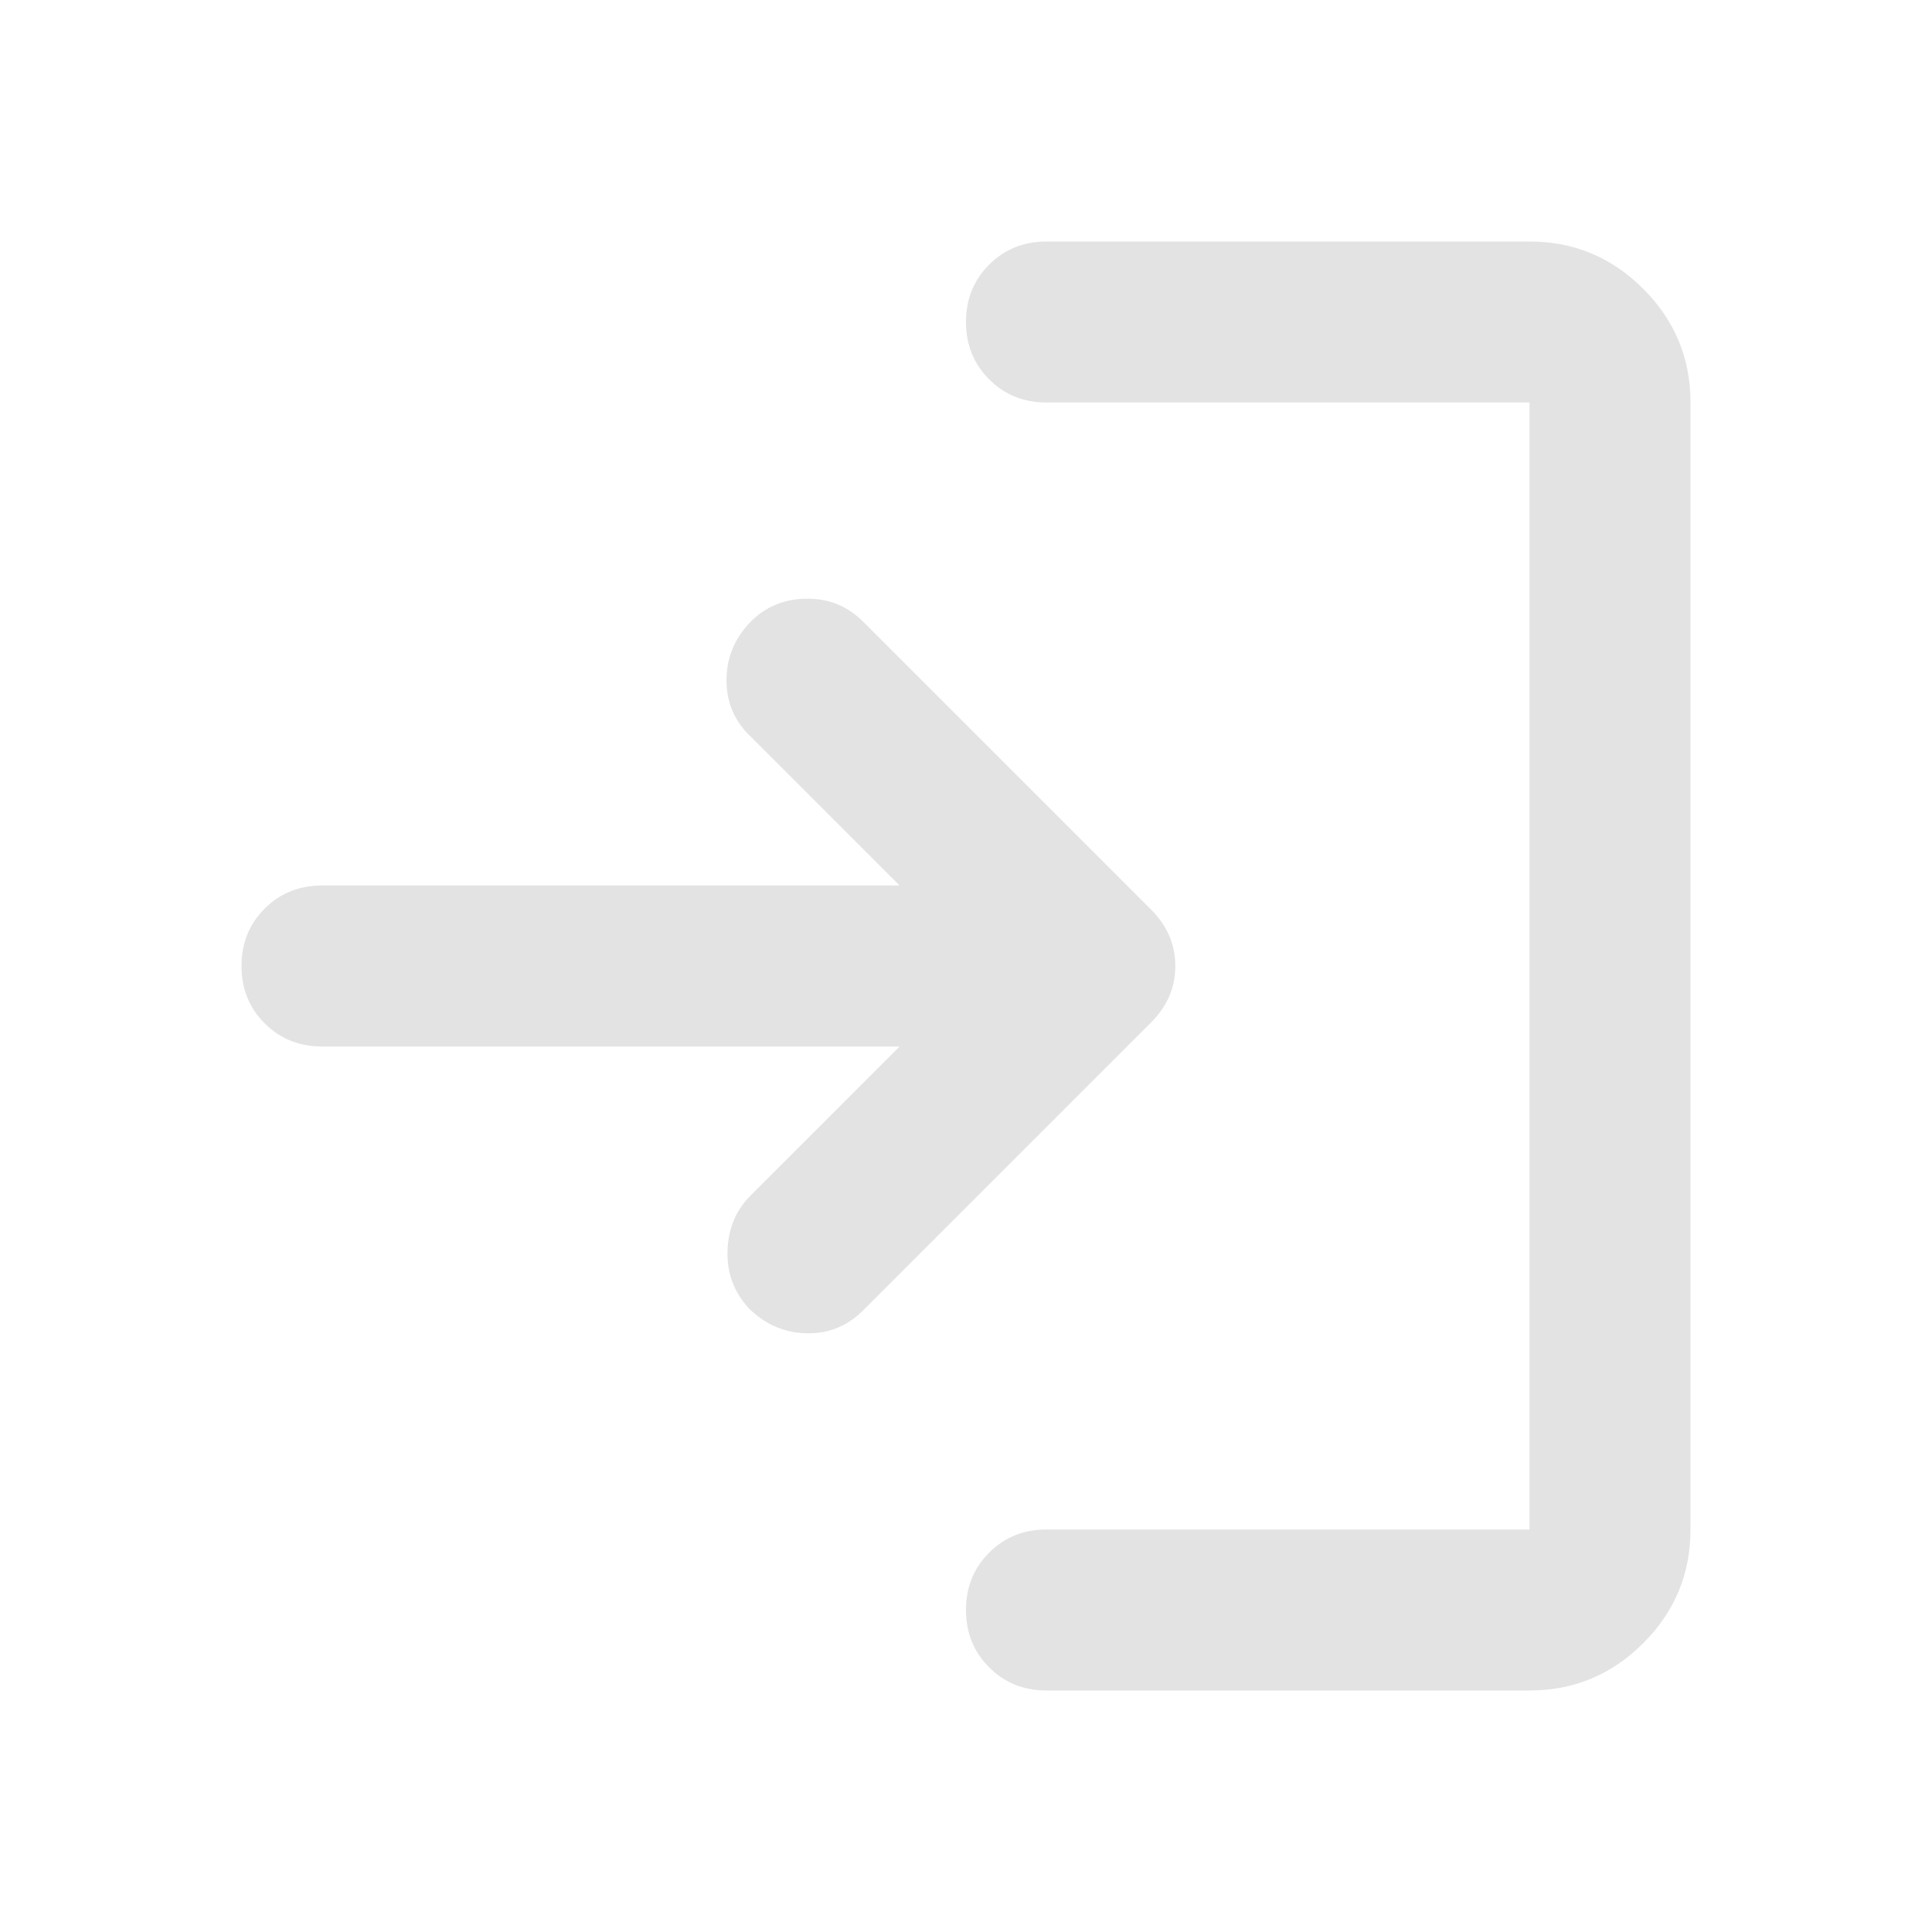
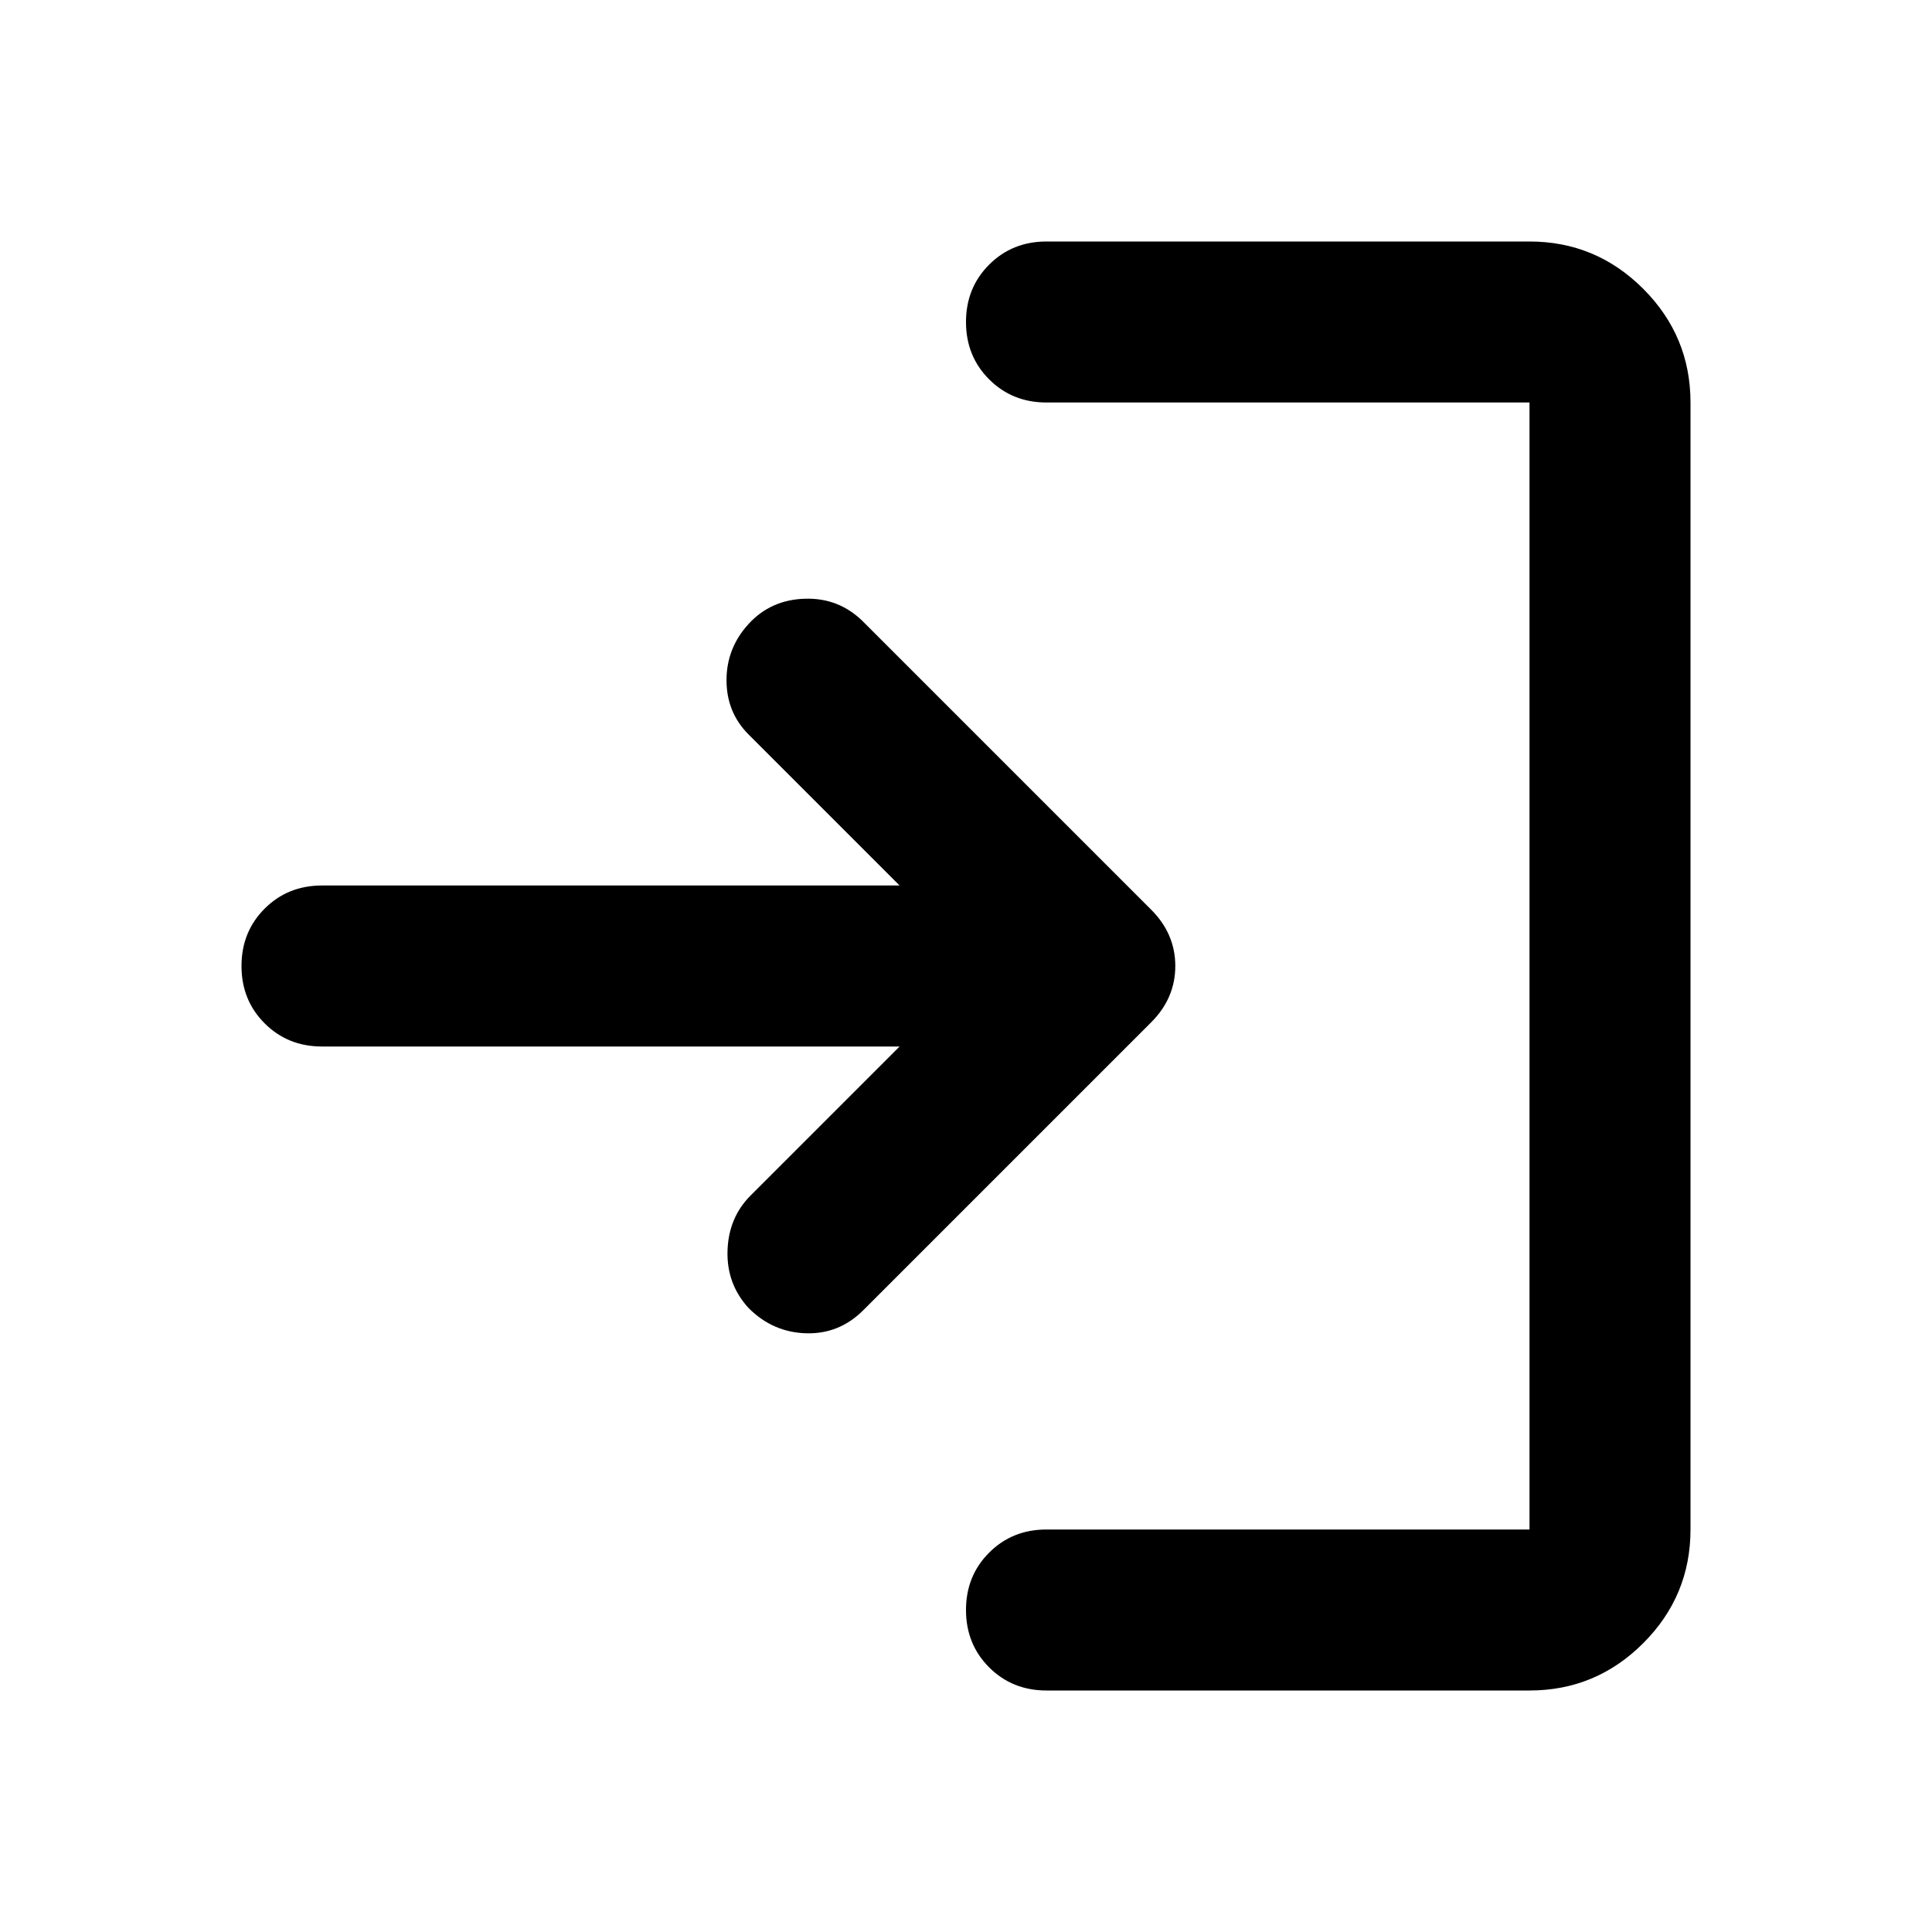
- <svg xmlns="http://www.w3.org/2000/svg" height="24px" viewBox="0 -960 960 960" width="24px" fill="#e3e3e3">
+ <svg xmlns="http://www.w3.org/2000/svg" height="24px" viewBox="0 -960 960 960" width="24px" fill="currentColor">
  <path d="M520-120q-17 0-28.5-11.5T480-160q0-17 11.5-28.5T520-200h240v-560H520q-17 0-28.5-11.5T480-800q0-17 11.5-28.5T520-840h240q33 0 56.5 23.5T840-760v560q0 33-23.5 56.5T760-120H520Zm-73-320H160q-17 0-28.5-11.5T120-480q0-17 11.5-28.5T160-520h287l-75-75q-11-11-11-27t11-28q11-12 28-12.5t29 11.5l143 143q12 12 12 28t-12 28L429-309q-12 12-28.5 11.5T372-310q-11-12-10.5-28.5T373-366l74-74Z" />
</svg>
